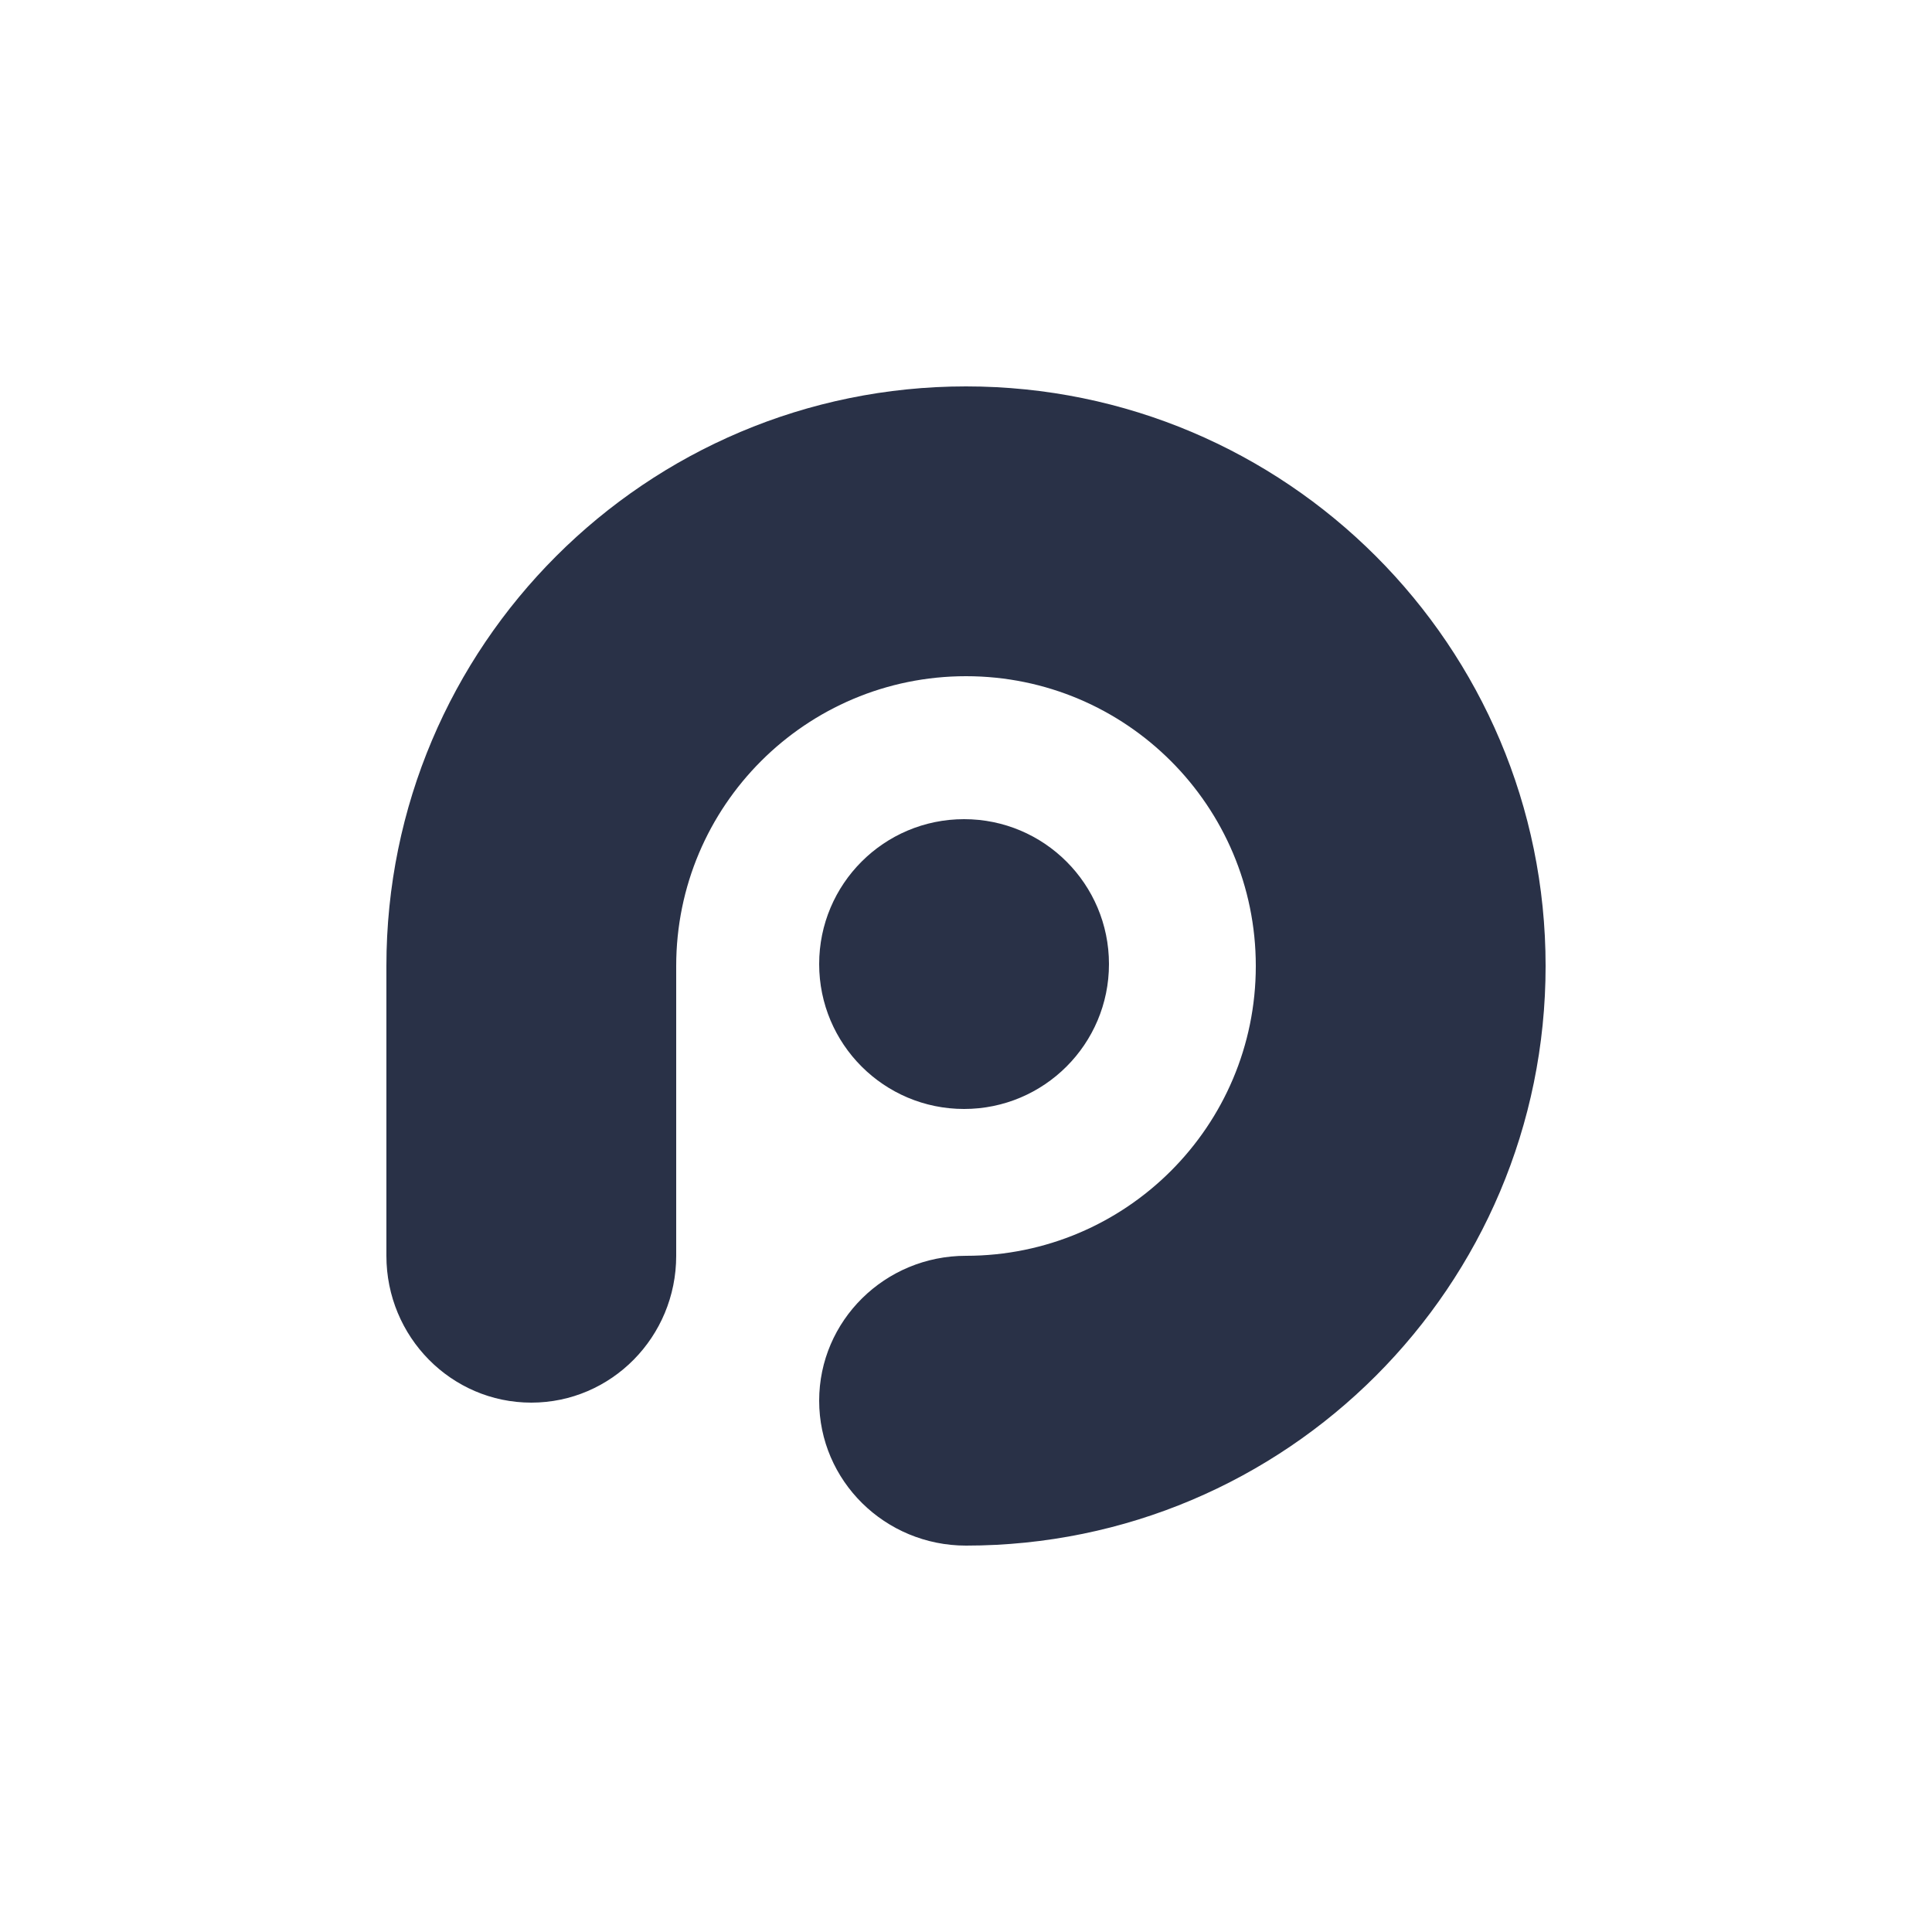
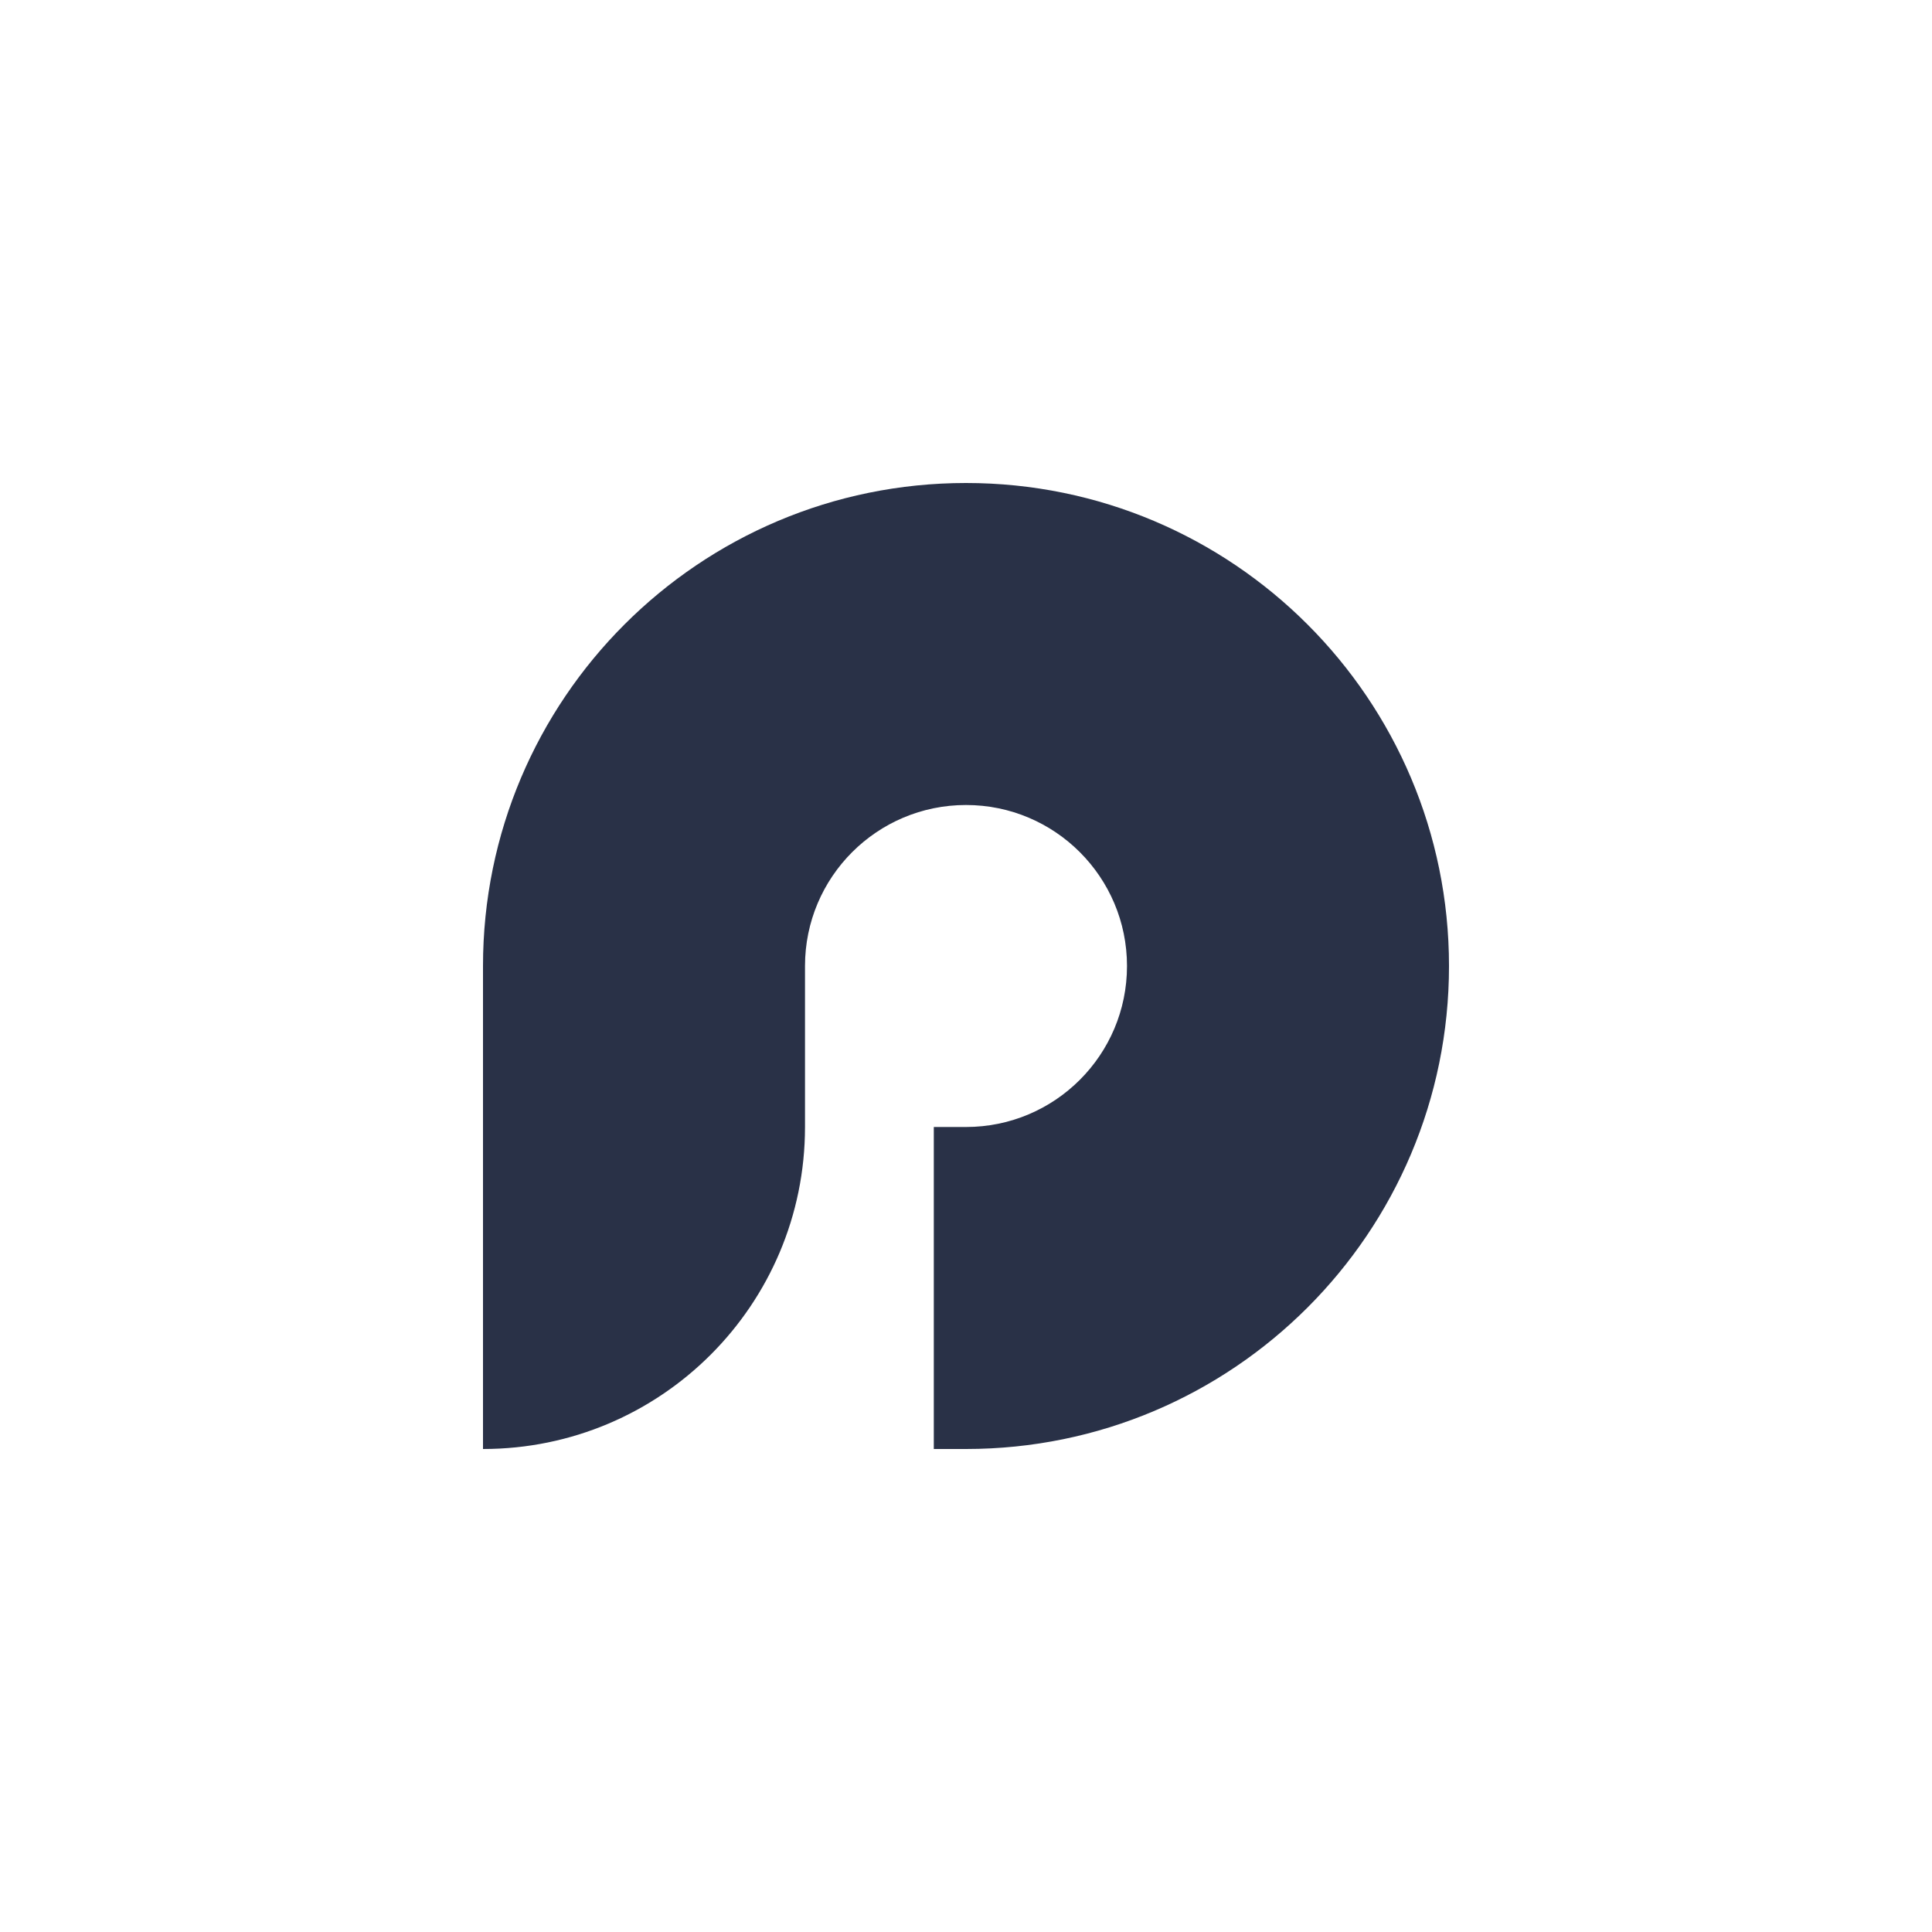
- <svg xmlns="http://www.w3.org/2000/svg" width="500" height="500" viewBox="0 0 500 500" fill="none">
-   <rect width="500" height="500" fill="white" />
-   <path fill-rule="evenodd" clip-rule="evenodd" d="M250 400C332.843 400 400 332.843 400 250C400 167.157 332.843 100 250 100C167.157 100 100 167.157 100 250V325C100 345.987 116.789 363 137.5 363C158.211 363 175 345.987 175 325V250C175 208.579 208.579 175 250 175C291.421 175 325 208.579 325 250C325 291.421 291.421 325 250 325C229.013 325 212 341.789 212 362.5C212 383.211 229.013 400 250 400ZM249.5 287C270.211 287 287 270.211 287 249.5C287 228.789 270.211 212 249.5 212C228.789 212 212 228.789 212 249.5C212 270.211 228.789 287 249.5 287Z" fill="#293147" />
+ <svg xmlns="http://www.w3.org/2000/svg" width="600" height="600" viewBox="0 0 600 600" fill="none">
+   <rect width="600" height="600" fill="white" />
+   <path fill-rule="evenodd" clip-rule="evenodd" d="M300 450C382.843 450 450 382.843 450 300C450 217.157 382.843 150 300 150C217.157 150 150 217.157 150 300V350V450C205.228 450 250 405.229 250 350V300C250 272.386 272.386 250 300 250C327.614 250 350 272.386 350 300C350 327.614 327.614 350 300 350H290V450H300Z" fill="#293147" />
</svg>
